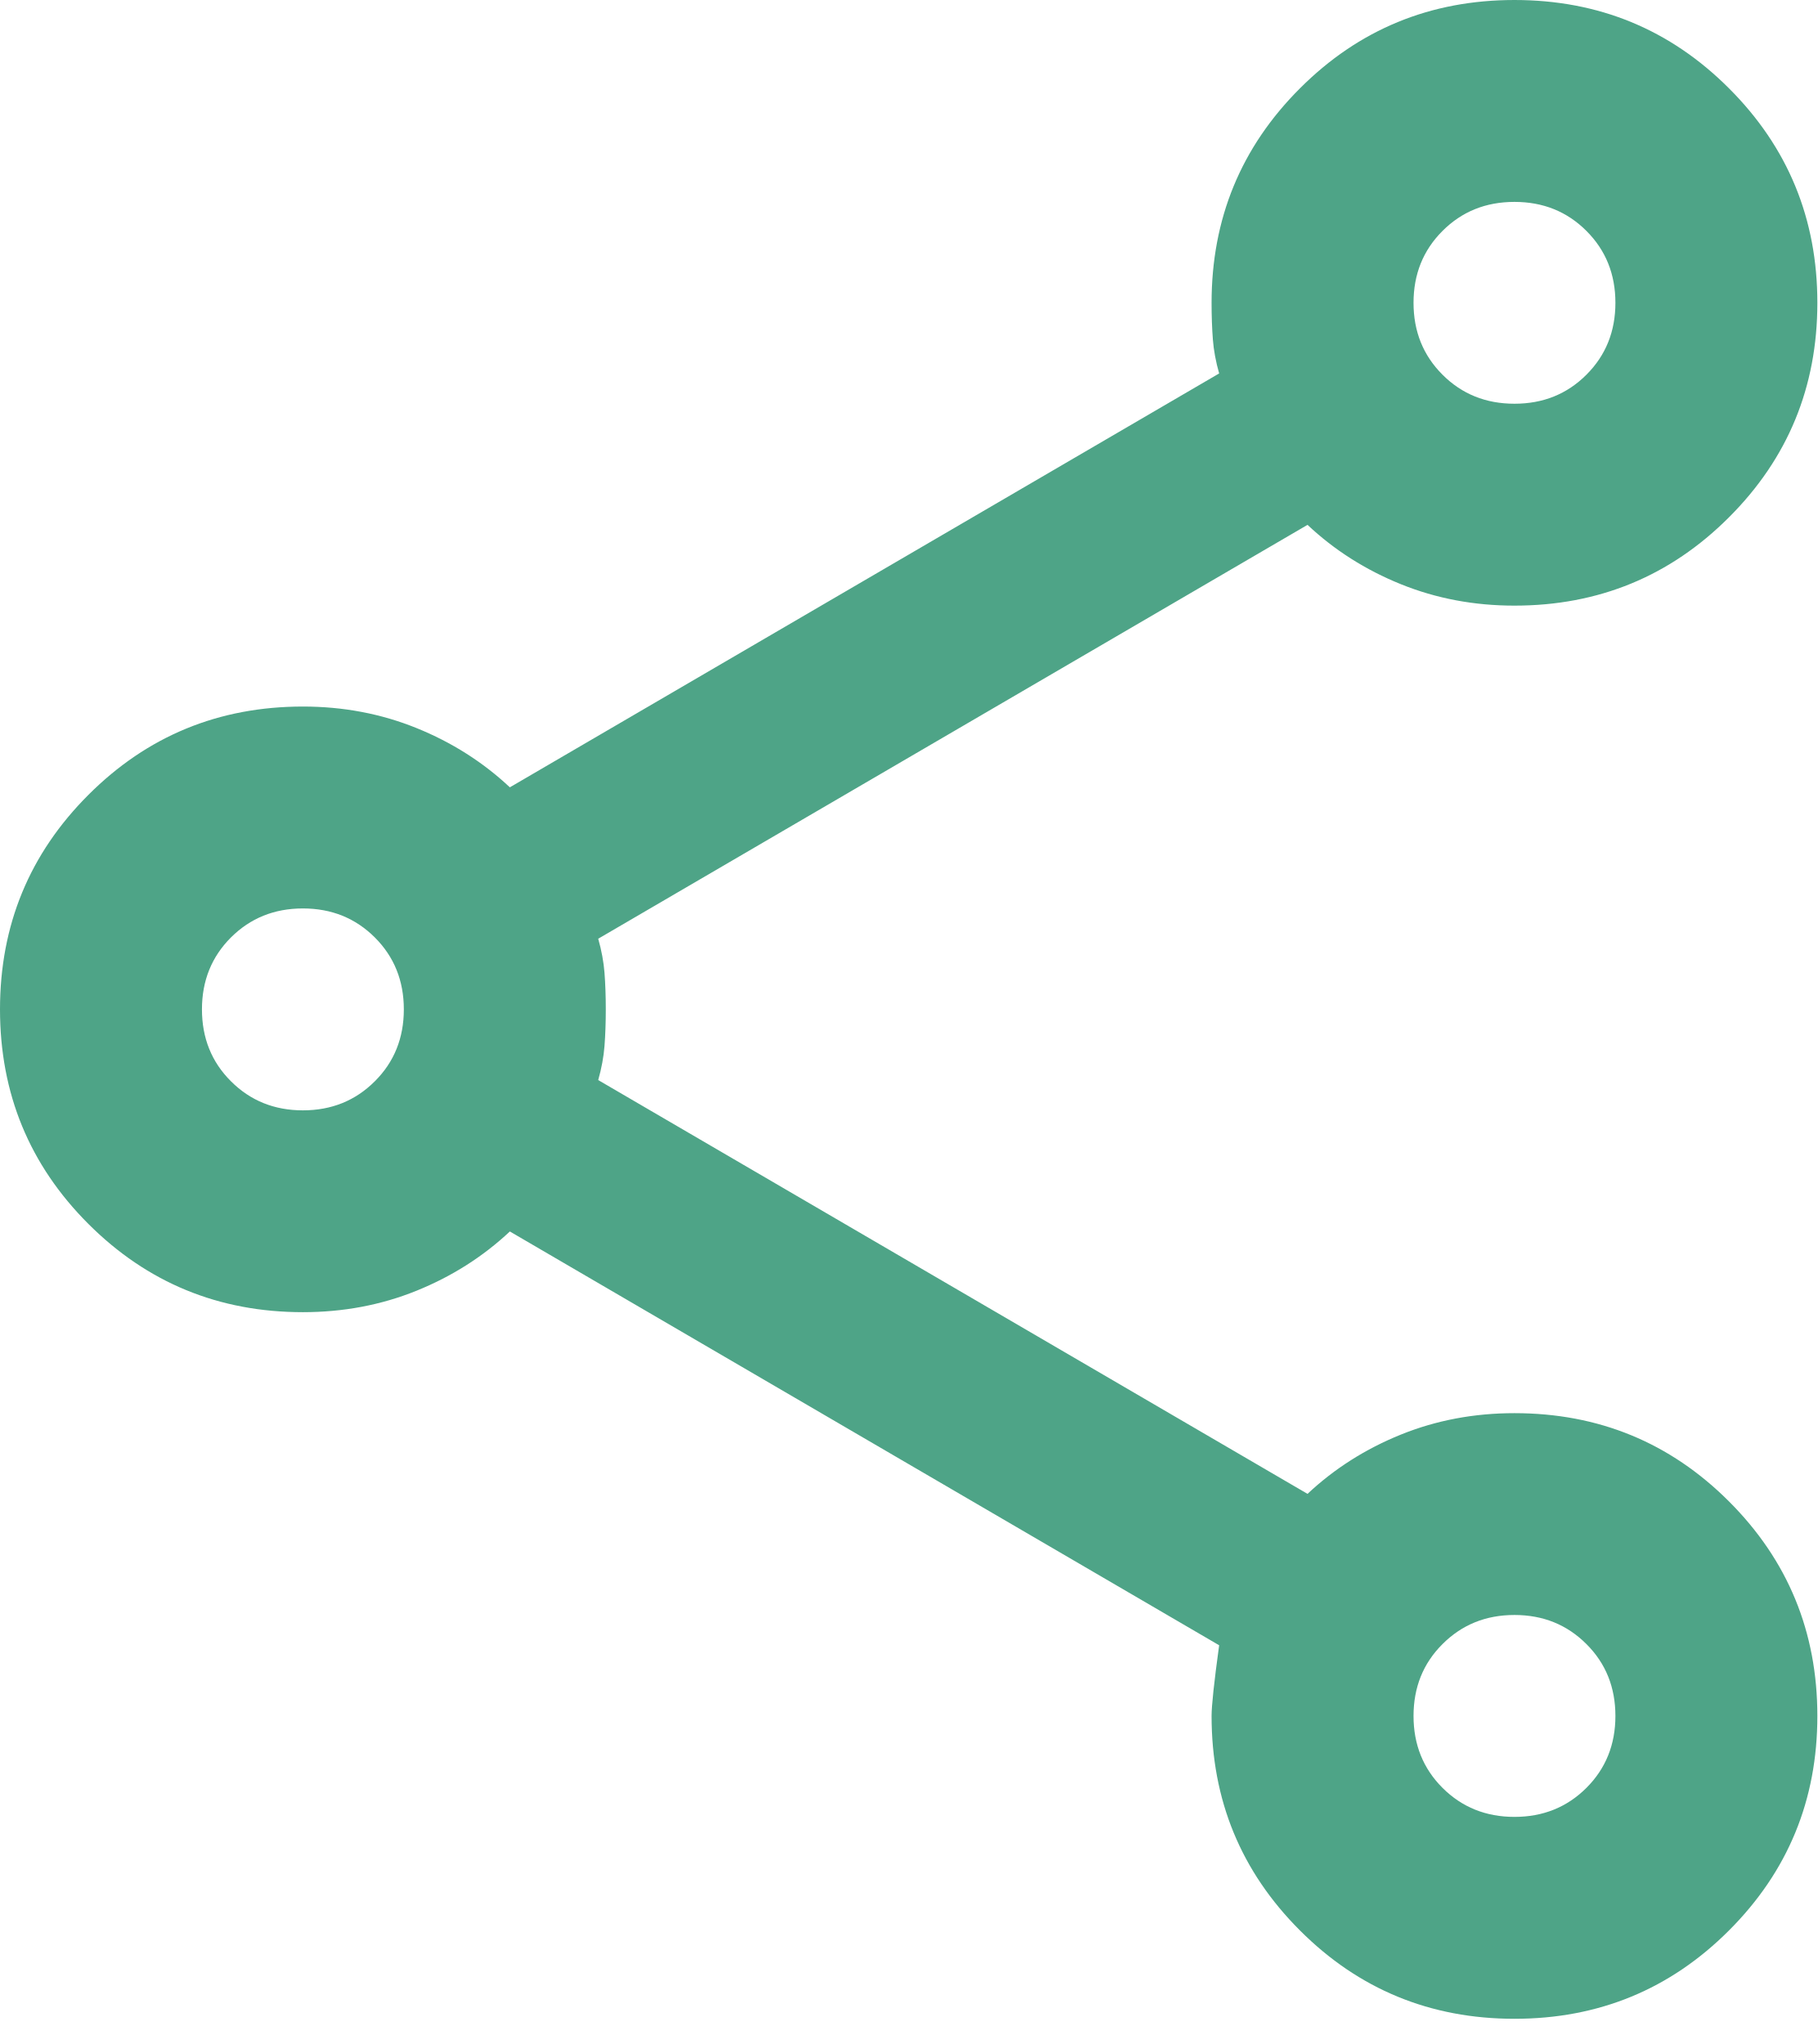
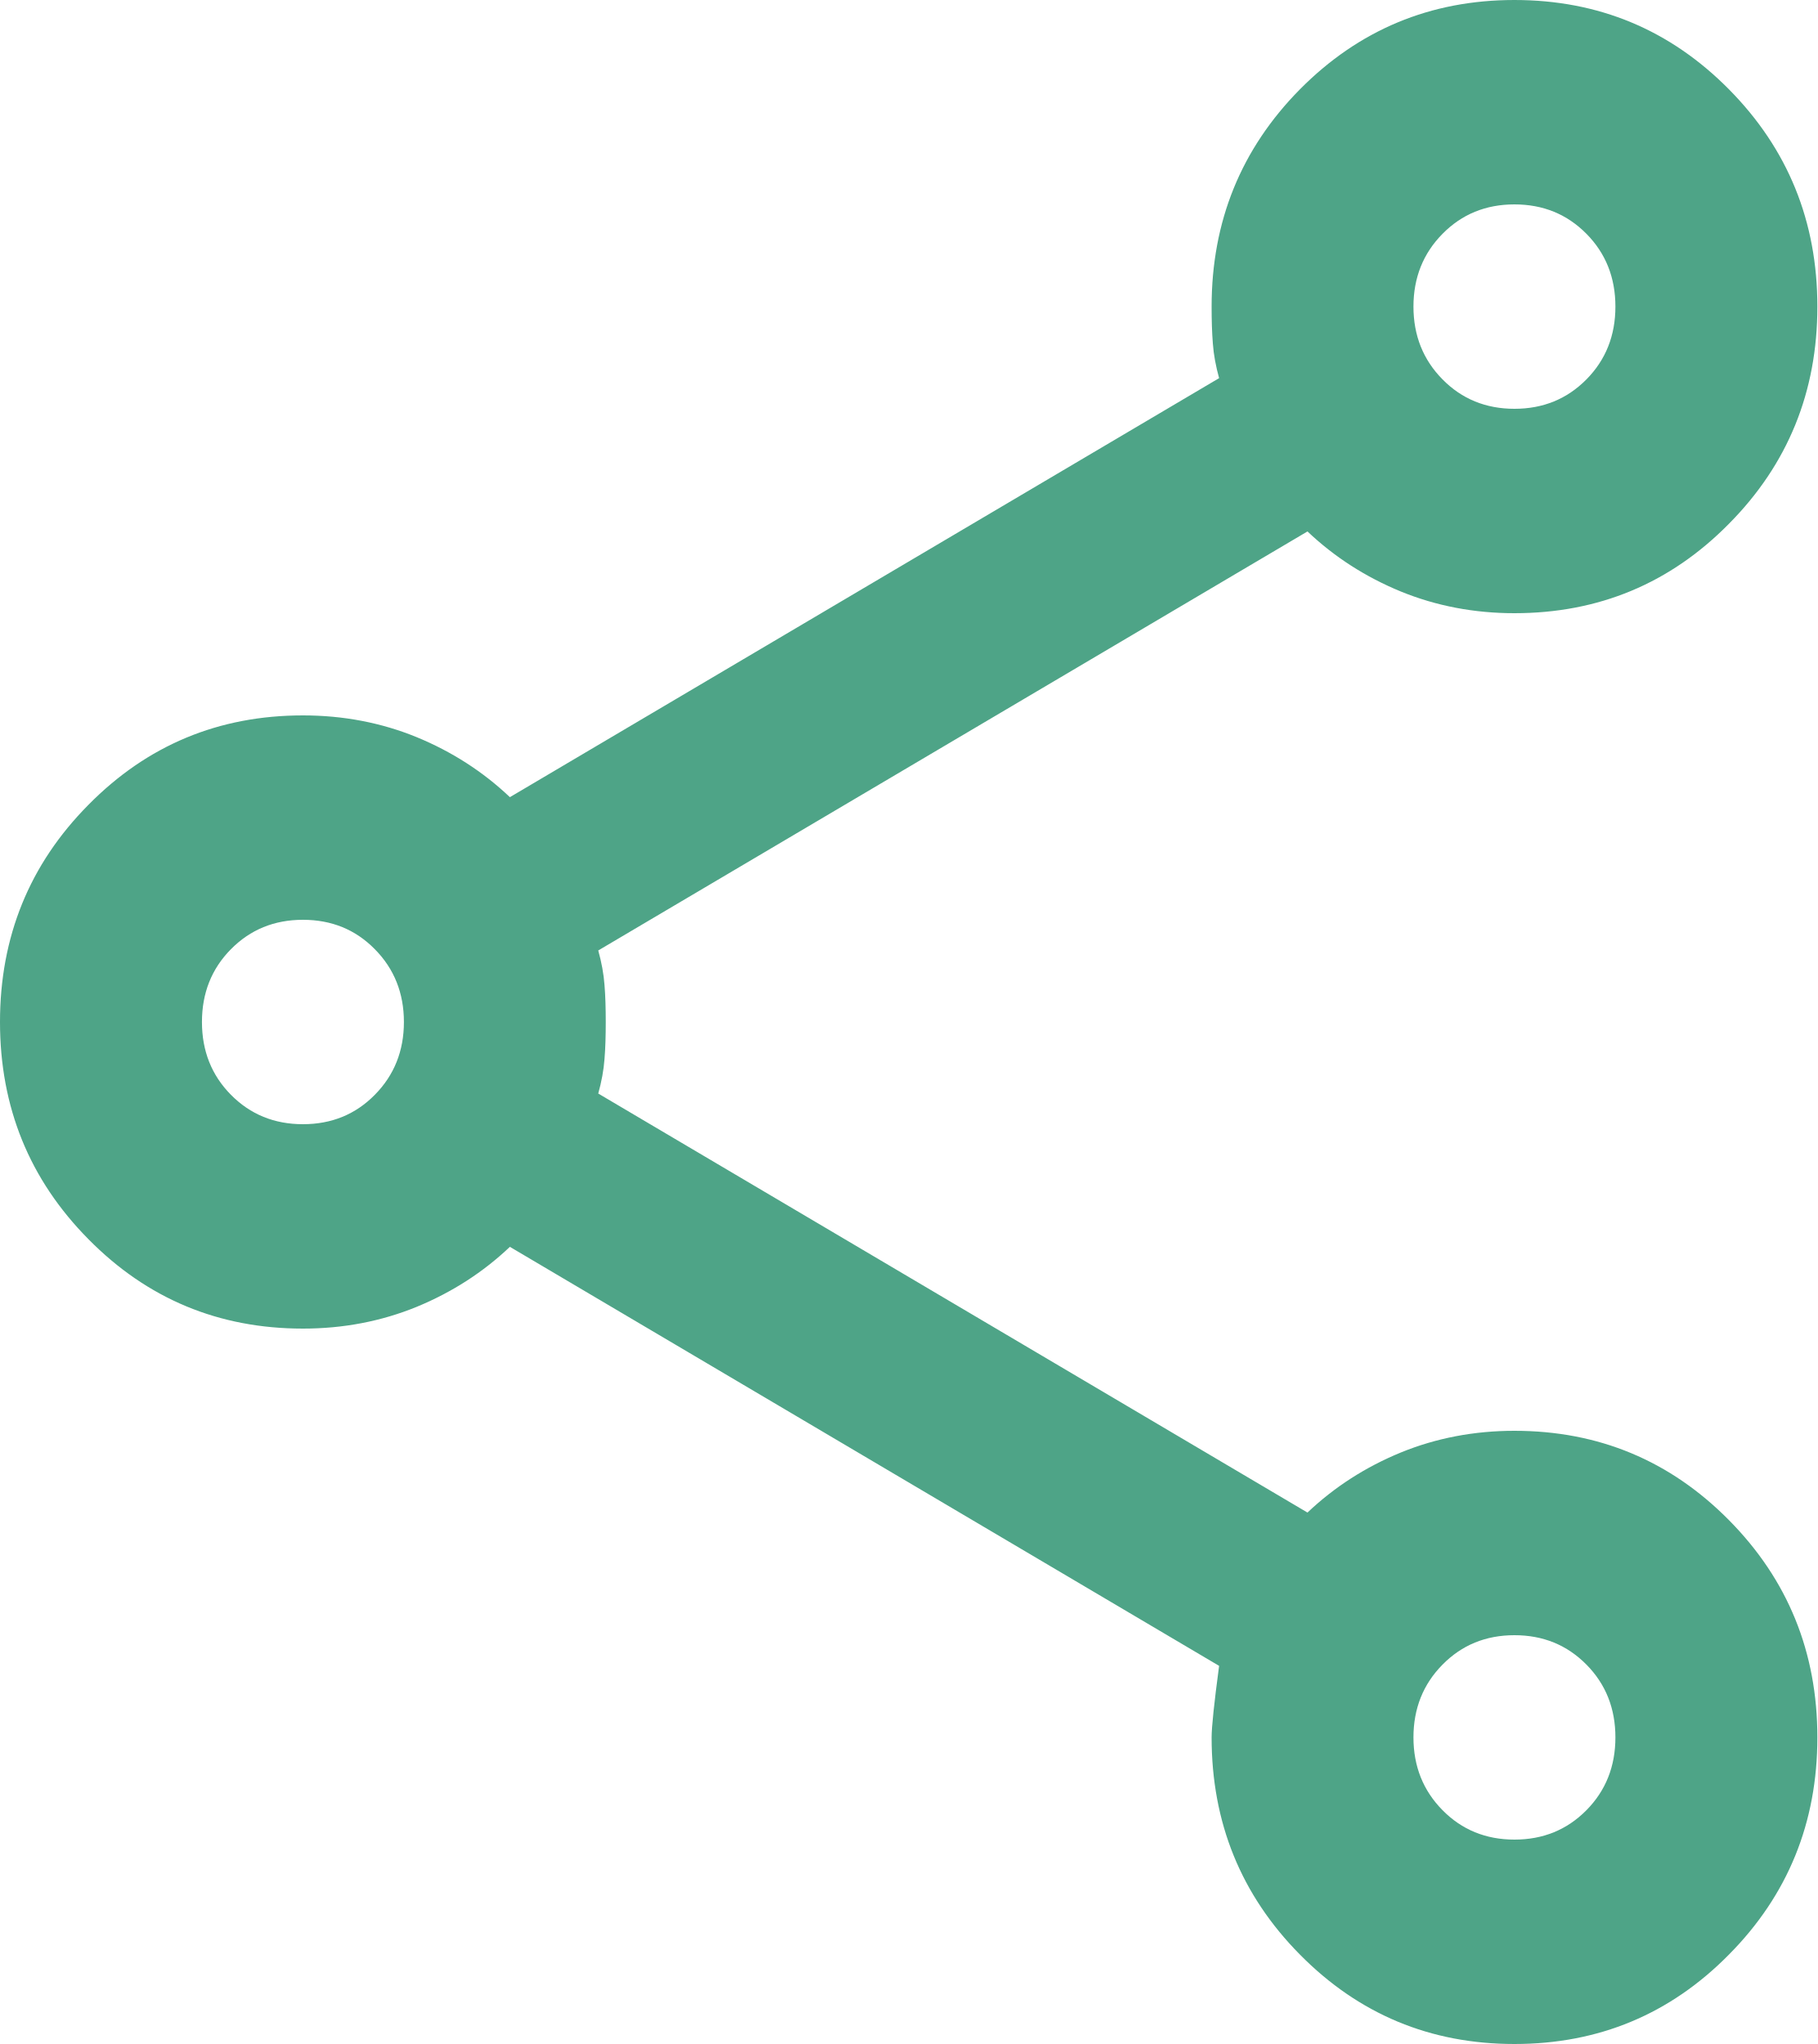
- <svg xmlns="http://www.w3.org/2000/svg" width="24" height="27" viewBox="0 0 24 27" fill="none">
-   <path d="M20 26.667C18.889 26.667 17.944 26.278 17.167 25.5C16.389 24.722 16 23.778 16 22.667C16 22.533 16.033 22.222 16.1 21.733L6.733 16.267C6.378 16.6 5.967 16.861 5.5 17.05C5.033 17.239 4.533 17.333 4 17.333C2.889 17.333 1.944 16.944 1.167 16.167C0.389 15.389 0 14.444 0 13.333C0 12.222 0.389 11.278 1.167 10.5C1.944 9.722 2.889 9.333 4 9.333C4.533 9.333 5.033 9.428 5.5 9.617C5.967 9.806 6.378 10.067 6.733 10.4L16.1 4.933C16.056 4.778 16.028 4.628 16.017 4.483C16.006 4.339 16 4.178 16 4C16 2.889 16.389 1.944 17.167 1.167C17.944 0.389 18.889 0 20 0C21.111 0 22.056 0.389 22.833 1.167C23.611 1.944 24 2.889 24 4C24 5.111 23.611 6.056 22.833 6.833C22.056 7.611 21.111 8 20 8C19.467 8 18.967 7.906 18.5 7.717C18.033 7.528 17.622 7.267 17.267 6.933L7.9 12.4C7.944 12.556 7.972 12.706 7.983 12.85C7.994 12.994 8 13.156 8 13.333C8 13.511 7.994 13.672 7.983 13.817C7.972 13.961 7.944 14.111 7.9 14.267L17.267 19.733C17.622 19.4 18.033 19.139 18.5 18.95C18.967 18.761 19.467 18.667 20 18.667C21.111 18.667 22.056 19.056 22.833 19.833C23.611 20.611 24 21.556 24 22.667C24 23.778 23.611 24.722 22.833 25.5C22.056 26.278 21.111 26.667 20 26.667ZM20 24C20.378 24 20.694 23.872 20.95 23.617C21.206 23.361 21.333 23.044 21.333 22.667C21.333 22.289 21.206 21.972 20.95 21.717C20.694 21.461 20.378 21.333 20 21.333C19.622 21.333 19.306 21.461 19.05 21.717C18.794 21.972 18.667 22.289 18.667 22.667C18.667 23.044 18.794 23.361 19.05 23.617C19.306 23.872 19.622 24 20 24ZM4 14.667C4.378 14.667 4.694 14.539 4.95 14.283C5.206 14.028 5.333 13.711 5.333 13.333C5.333 12.956 5.206 12.639 4.95 12.383C4.694 12.128 4.378 12 4 12C3.622 12 3.306 12.128 3.05 12.383C2.794 12.639 2.667 12.956 2.667 13.333C2.667 13.711 2.794 14.028 3.05 14.283C3.306 14.539 3.622 14.667 4 14.667ZM20 5.333C20.378 5.333 20.694 5.206 20.95 4.95C21.206 4.694 21.333 4.378 21.333 4C21.333 3.622 21.206 3.306 20.95 3.05C20.694 2.794 20.378 2.667 20 2.667C19.622 2.667 19.306 2.794 19.05 3.05C18.794 3.306 18.667 3.622 18.667 4C18.667 4.378 18.794 4.694 19.05 4.95C19.306 5.206 19.622 5.333 20 5.333Z" fill="#4EA487" />
+ <svg xmlns="http://www.w3.org/2000/svg" width="16" height="18" viewBox="0 0 16 18" fill="none">
+   <path d="M13.333 18C12.593 18 11.963 17.738 11.444 17.212C10.926 16.688 10.667 16.05 10.667 15.3C10.667 15.21 10.689 15 10.733 14.67L4.489 10.98C4.252 11.205 3.978 11.381 3.667 11.509C3.356 11.636 3.022 11.7 2.667 11.7C1.926 11.7 1.296 11.438 0.778 10.912C0.259 10.387 0 9.75 0 9C0 8.25 0.259 7.612 0.778 7.088C1.296 6.562 1.926 6.3 2.667 6.3C3.022 6.3 3.356 6.364 3.667 6.491C3.978 6.619 4.252 6.795 4.489 7.02L10.733 3.33C10.704 3.225 10.685 3.124 10.678 3.026C10.67 2.929 10.667 2.82 10.667 2.7C10.667 1.95 10.926 1.312 11.444 0.787C11.963 0.263 12.593 0 13.333 0C14.074 0 14.704 0.263 15.222 0.787C15.741 1.312 16 1.95 16 2.7C16 3.45 15.741 4.088 15.222 4.612C14.704 5.138 14.074 5.4 13.333 5.4C12.978 5.4 12.644 5.336 12.333 5.209C12.022 5.081 11.748 4.905 11.511 4.68L5.267 8.37C5.296 8.475 5.315 8.576 5.322 8.674C5.33 8.771 5.333 8.88 5.333 9C5.333 9.12 5.33 9.229 5.322 9.326C5.315 9.424 5.296 9.525 5.267 9.63L11.511 13.32C11.748 13.095 12.022 12.919 12.333 12.791C12.644 12.664 12.978 12.6 13.333 12.6C14.074 12.6 14.704 12.863 15.222 13.387C15.741 13.912 16 14.55 16 15.3C16 16.05 15.741 16.688 15.222 17.212C14.704 17.738 14.074 18 13.333 18ZM13.333 16.2C13.585 16.2 13.796 16.114 13.967 15.941C14.137 15.769 14.222 15.555 14.222 15.3C14.222 15.045 14.137 14.831 13.967 14.659C13.796 14.486 13.585 14.4 13.333 14.4C13.082 14.4 12.87 14.486 12.7 14.659C12.53 14.831 12.444 15.045 12.444 15.3C12.444 15.555 12.53 15.769 12.7 15.941C12.87 16.114 13.082 16.2 13.333 16.2ZM2.667 9.9C2.919 9.9 3.13 9.814 3.3 9.641C3.47 9.469 3.556 9.255 3.556 9C3.556 8.745 3.47 8.531 3.3 8.359C3.13 8.186 2.919 8.1 2.667 8.1C2.415 8.1 2.204 8.186 2.033 8.359C1.863 8.531 1.778 8.745 1.778 9C1.778 9.255 1.863 9.469 2.033 9.641C2.204 9.814 2.415 9.9 2.667 9.9ZM13.333 3.6C13.585 3.6 13.796 3.514 13.967 3.341C14.137 3.169 14.222 2.955 14.222 2.7C14.222 2.445 14.137 2.231 13.967 2.059C13.796 1.886 13.585 1.8 13.333 1.8C13.082 1.8 12.87 1.886 12.7 2.059C12.53 2.231 12.444 2.445 12.444 2.7C12.444 2.955 12.53 3.169 12.7 3.341C12.87 3.514 13.082 3.6 13.333 3.6Z" fill="#4EA487" />
</svg>
